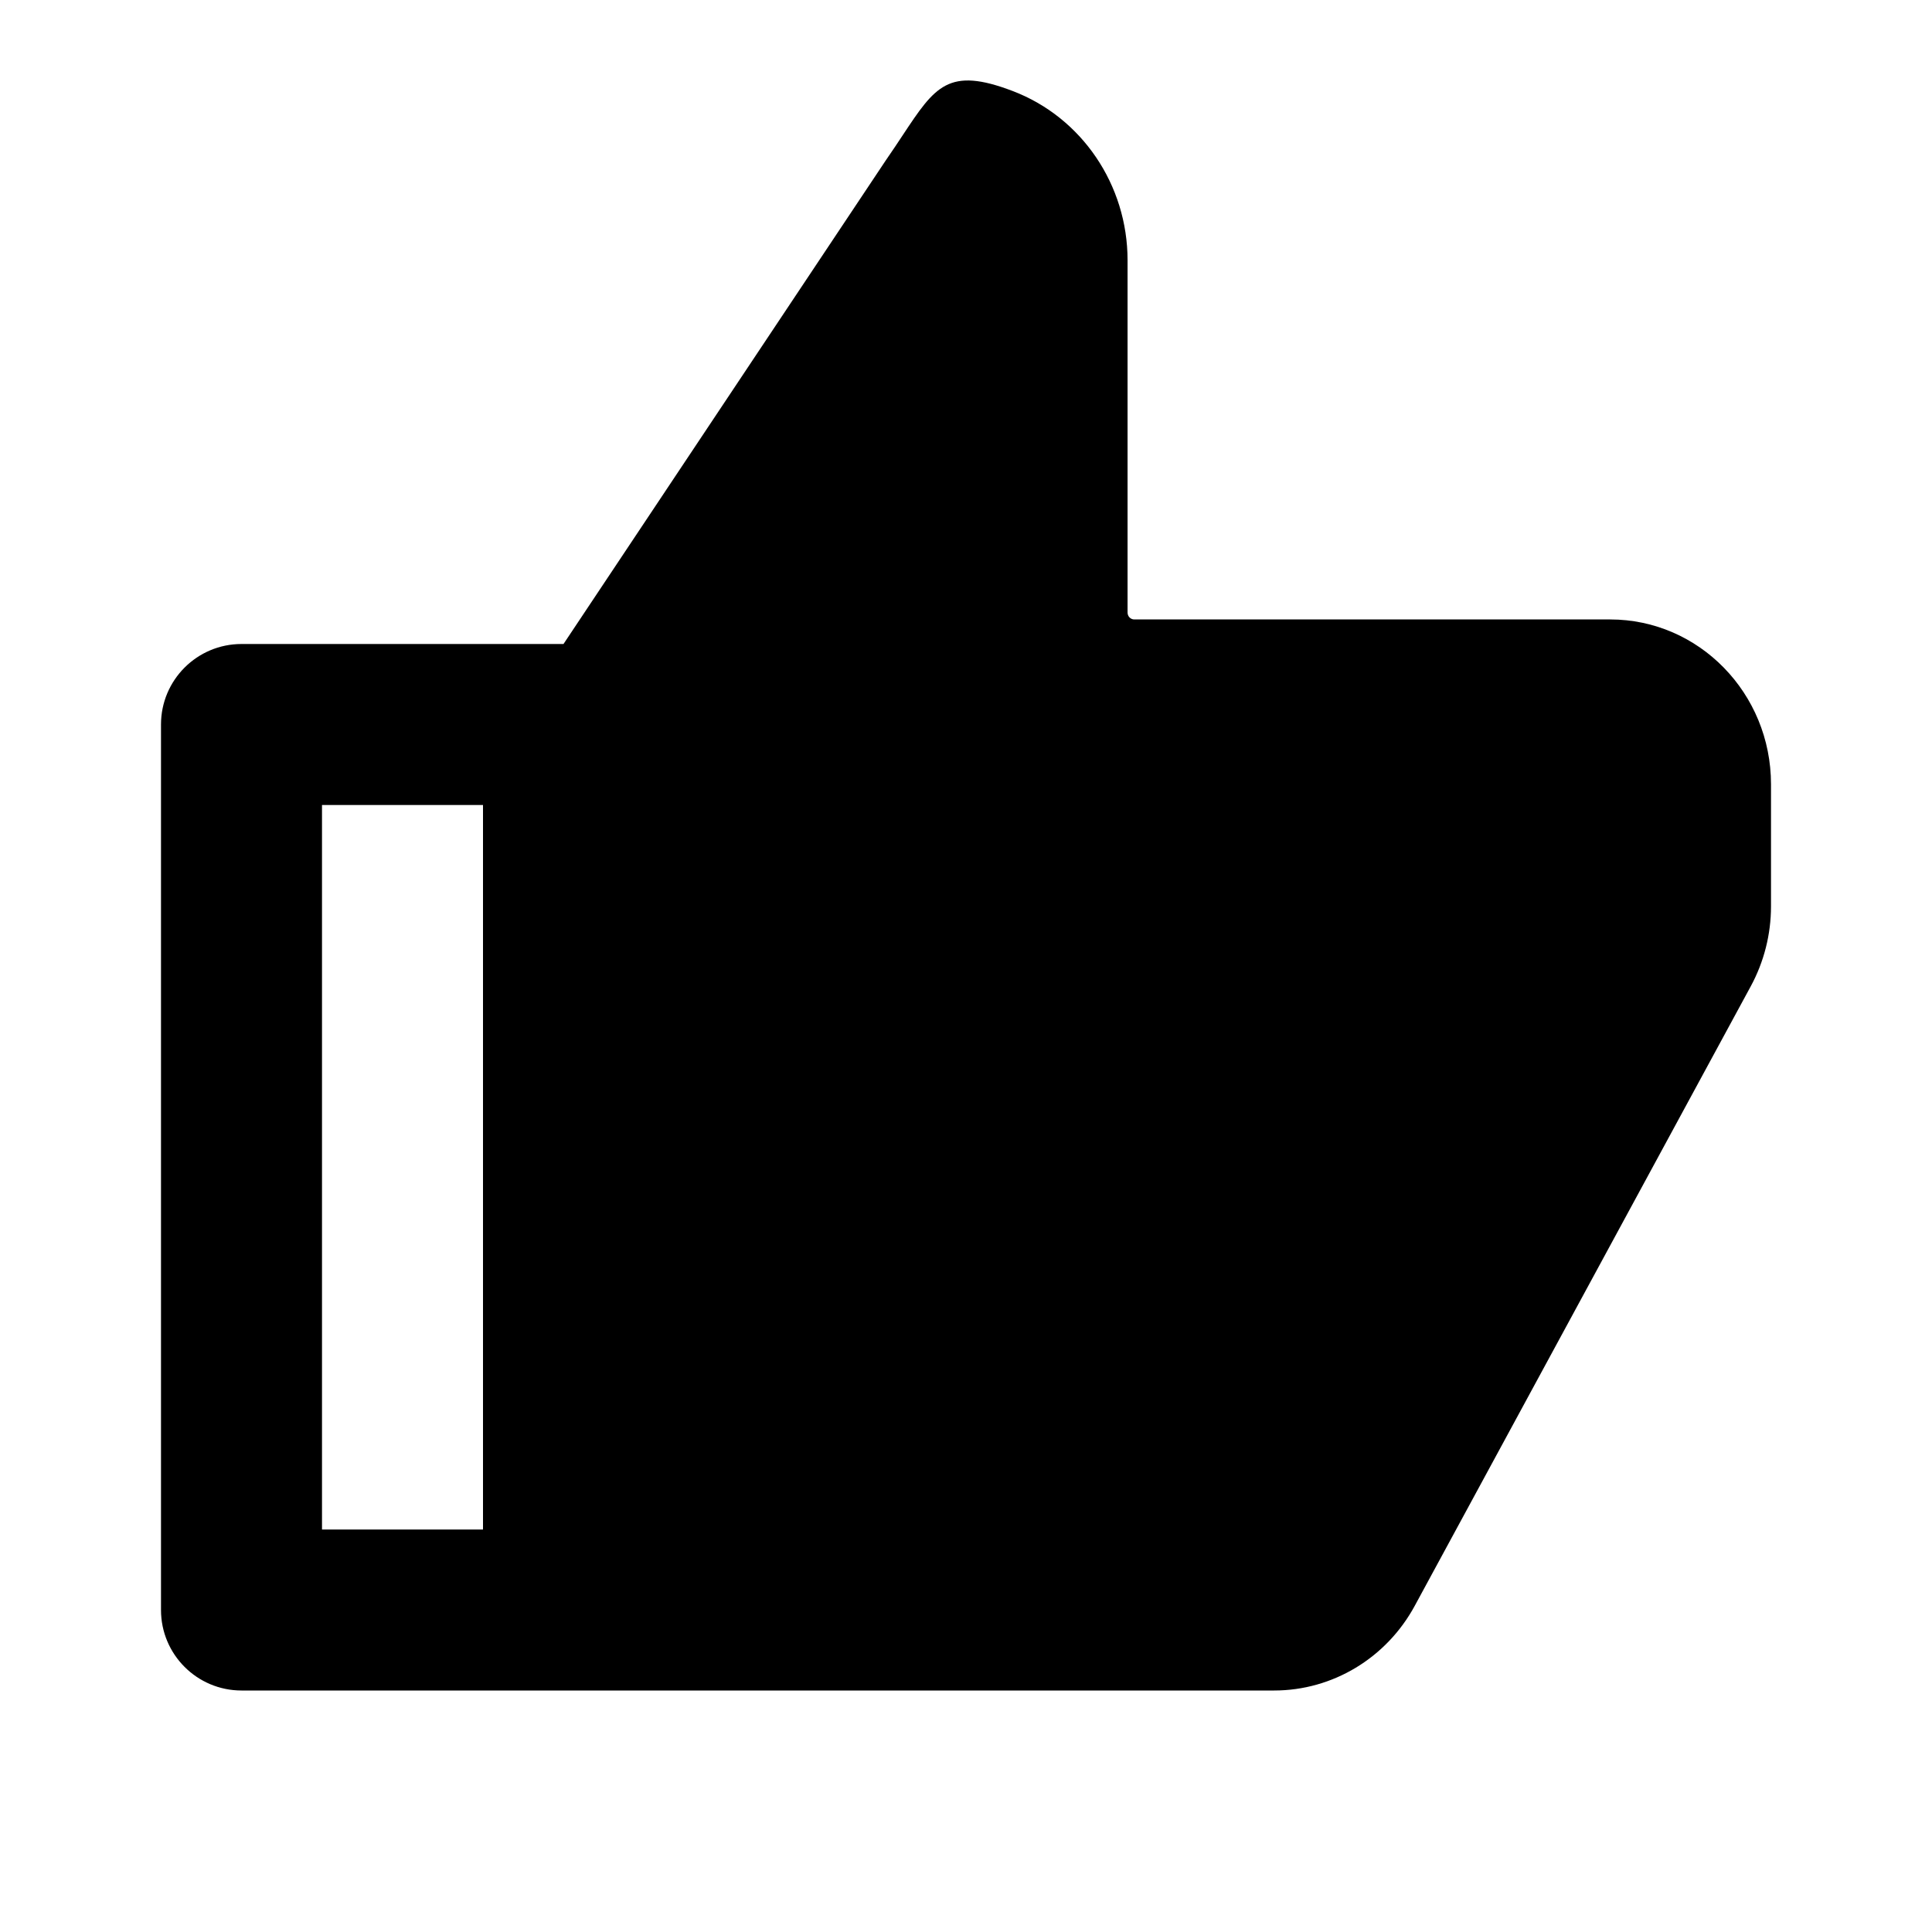
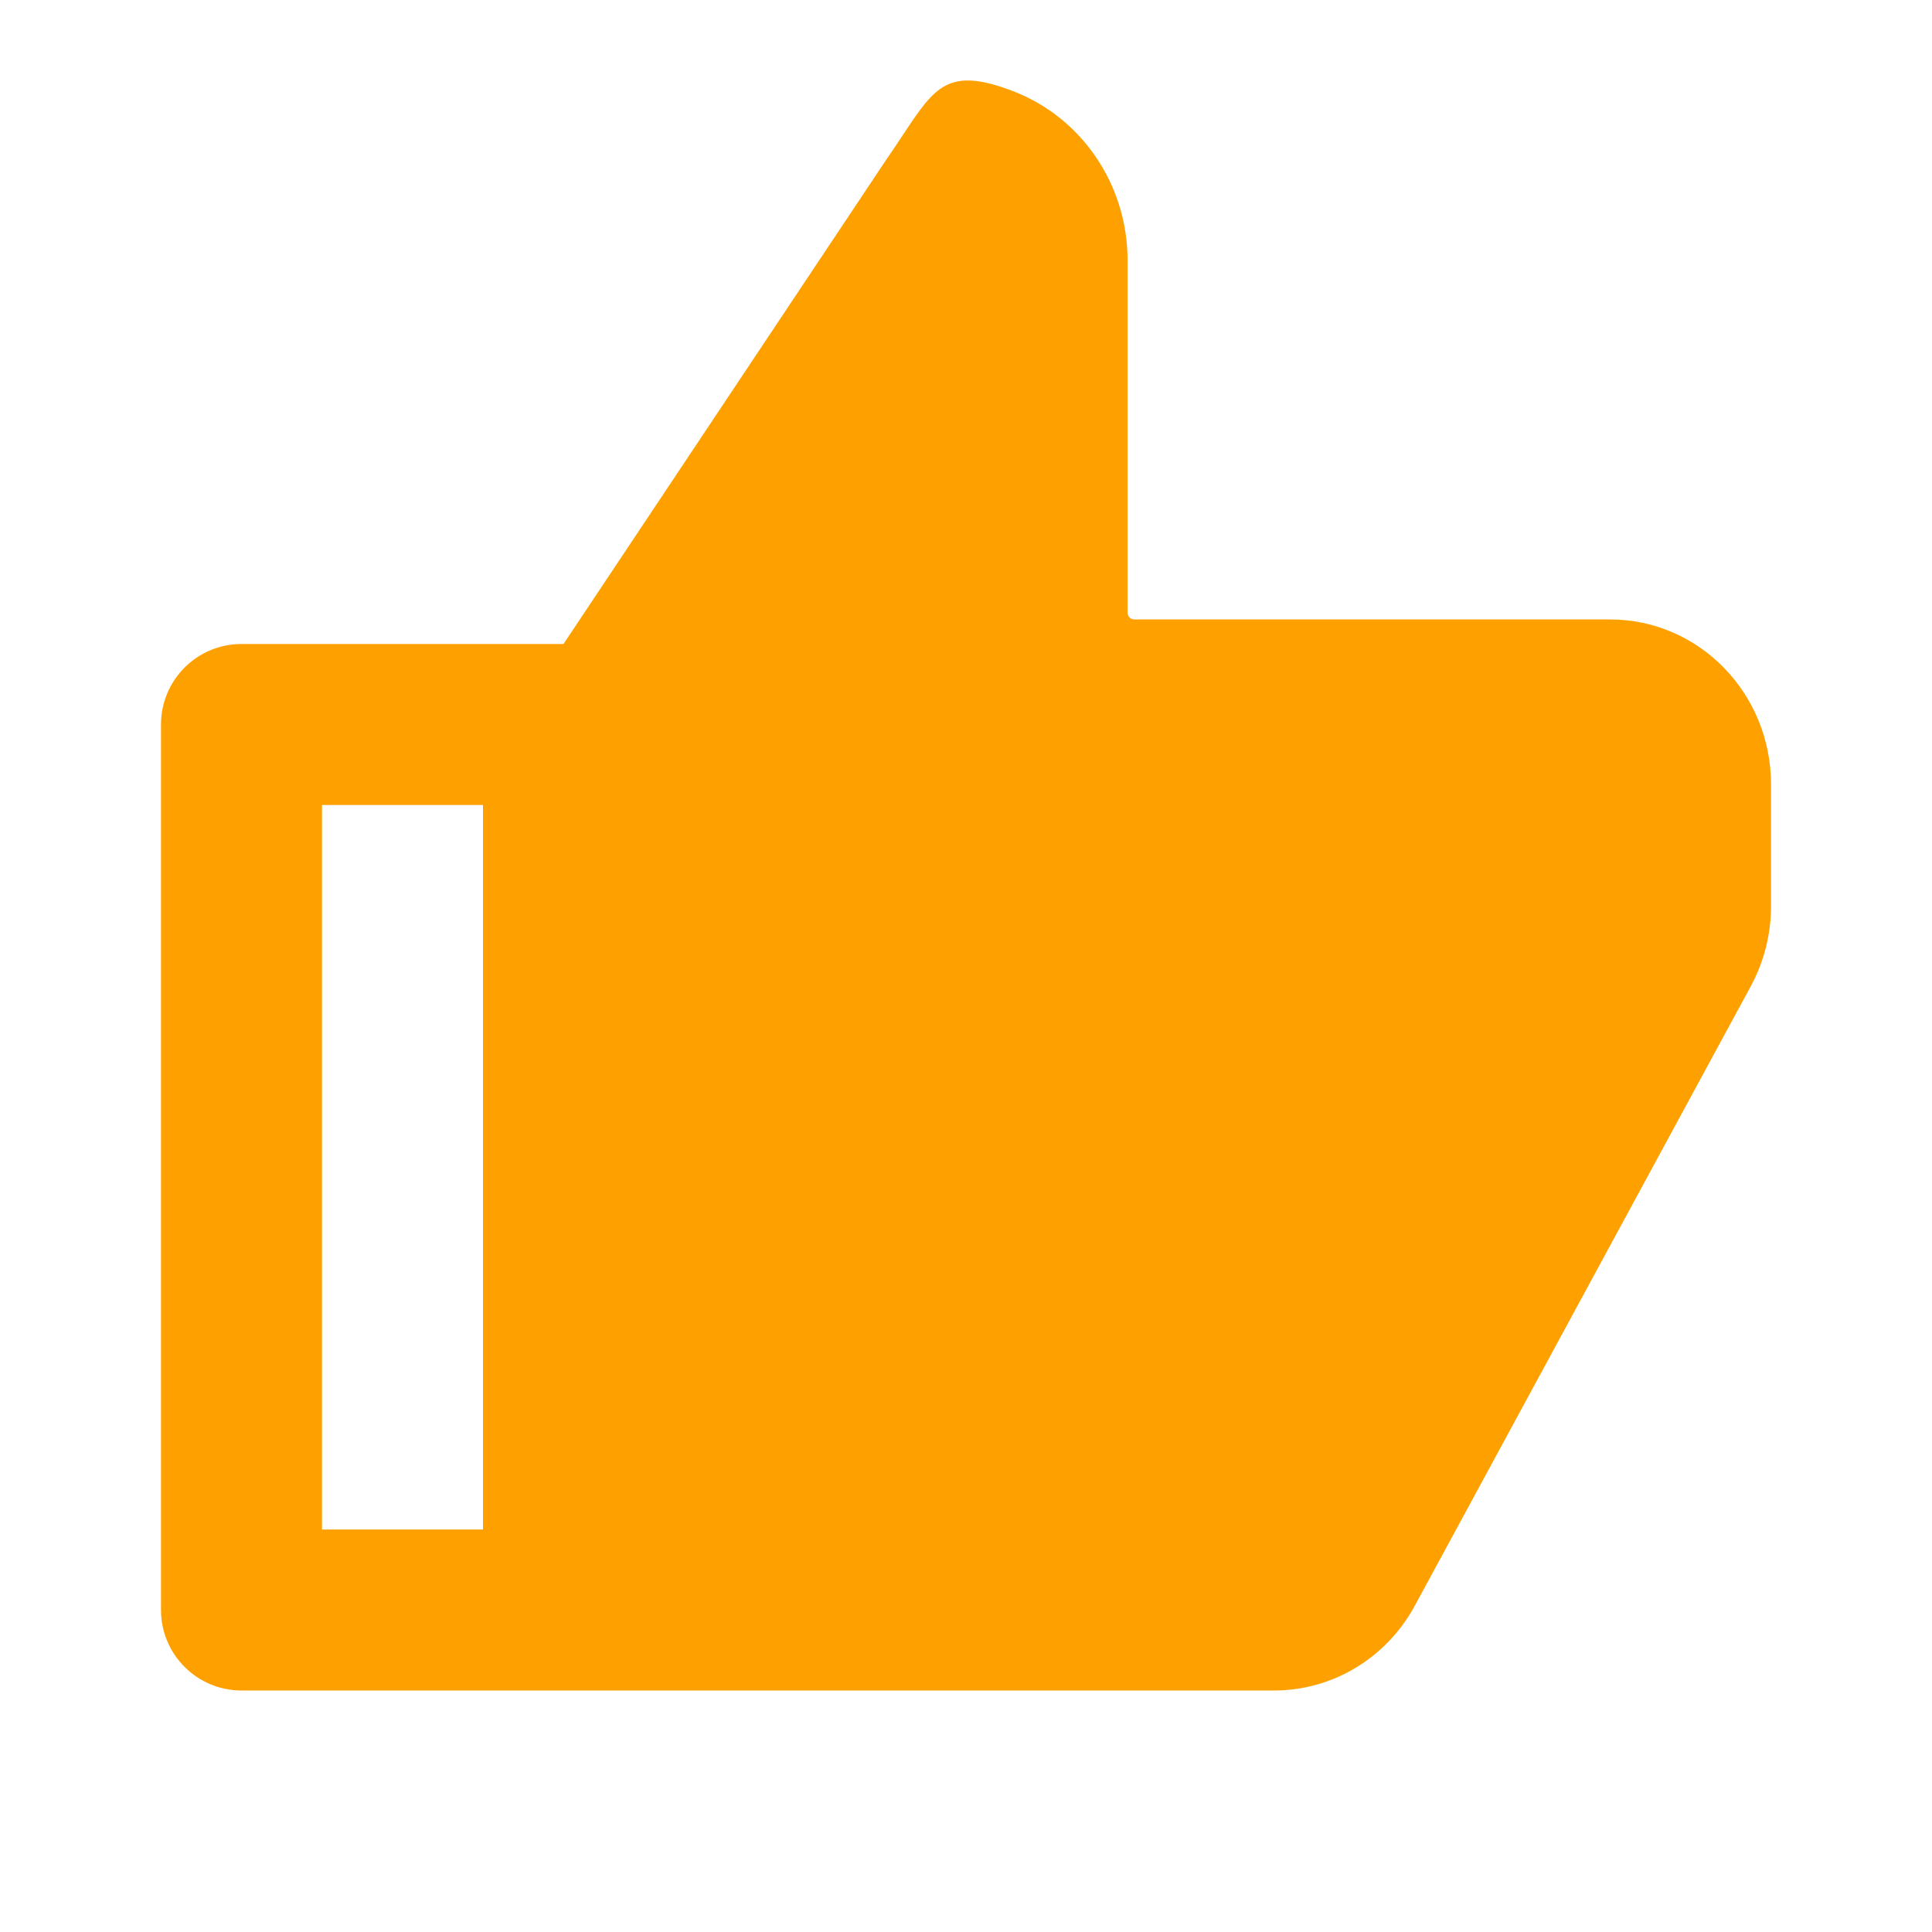
<svg xmlns="http://www.w3.org/2000/svg" width="24" height="24" viewBox="0 0 24 24" fill="none">
-   <path fill-rule="evenodd" clip-rule="evenodd" d="M15.828 21C16.554 21 17.223 20.597 17.575 19.947L21.748 12.253C21.913 11.949 22 11.607 22 11.259V9.742C22 8.612 21.105 7.695 20.002 7.695H14.091C14.044 7.695 14.007 7.657 14.007 7.609V3.233C14.007 2.296 13.438 1.458 12.581 1.131C11.78 0.825 11.616 1.073 11.215 1.678C11.152 1.773 11.083 1.878 11.005 1.99L7 8H3C2.448 8 2 8.448 2 9V20C2 20.552 2.448 21 3 21H15.828ZM4 19V10H6V19H4Z" fill="#000" />
+   <path fill-rule="evenodd" clip-rule="evenodd" d="M15.828 21C16.554 21 17.223 20.597 17.575 19.947L21.748 12.253C21.913 11.949 22 11.607 22 11.259V9.742C22 8.612 21.105 7.695 20.002 7.695H14.091C14.044 7.695 14.007 7.657 14.007 7.609V3.233C14.007 2.296 13.438 1.458 12.581 1.131C11.78 0.825 11.616 1.073 11.215 1.678C11.152 1.773 11.083 1.878 11.005 1.99L7 8H3C2.448 8 2 8.448 2 9V20C2 20.552 2.448 21 3 21H15.828ZM4 19V10H6V19H4Z" fill="#FEA100" />
</svg>
